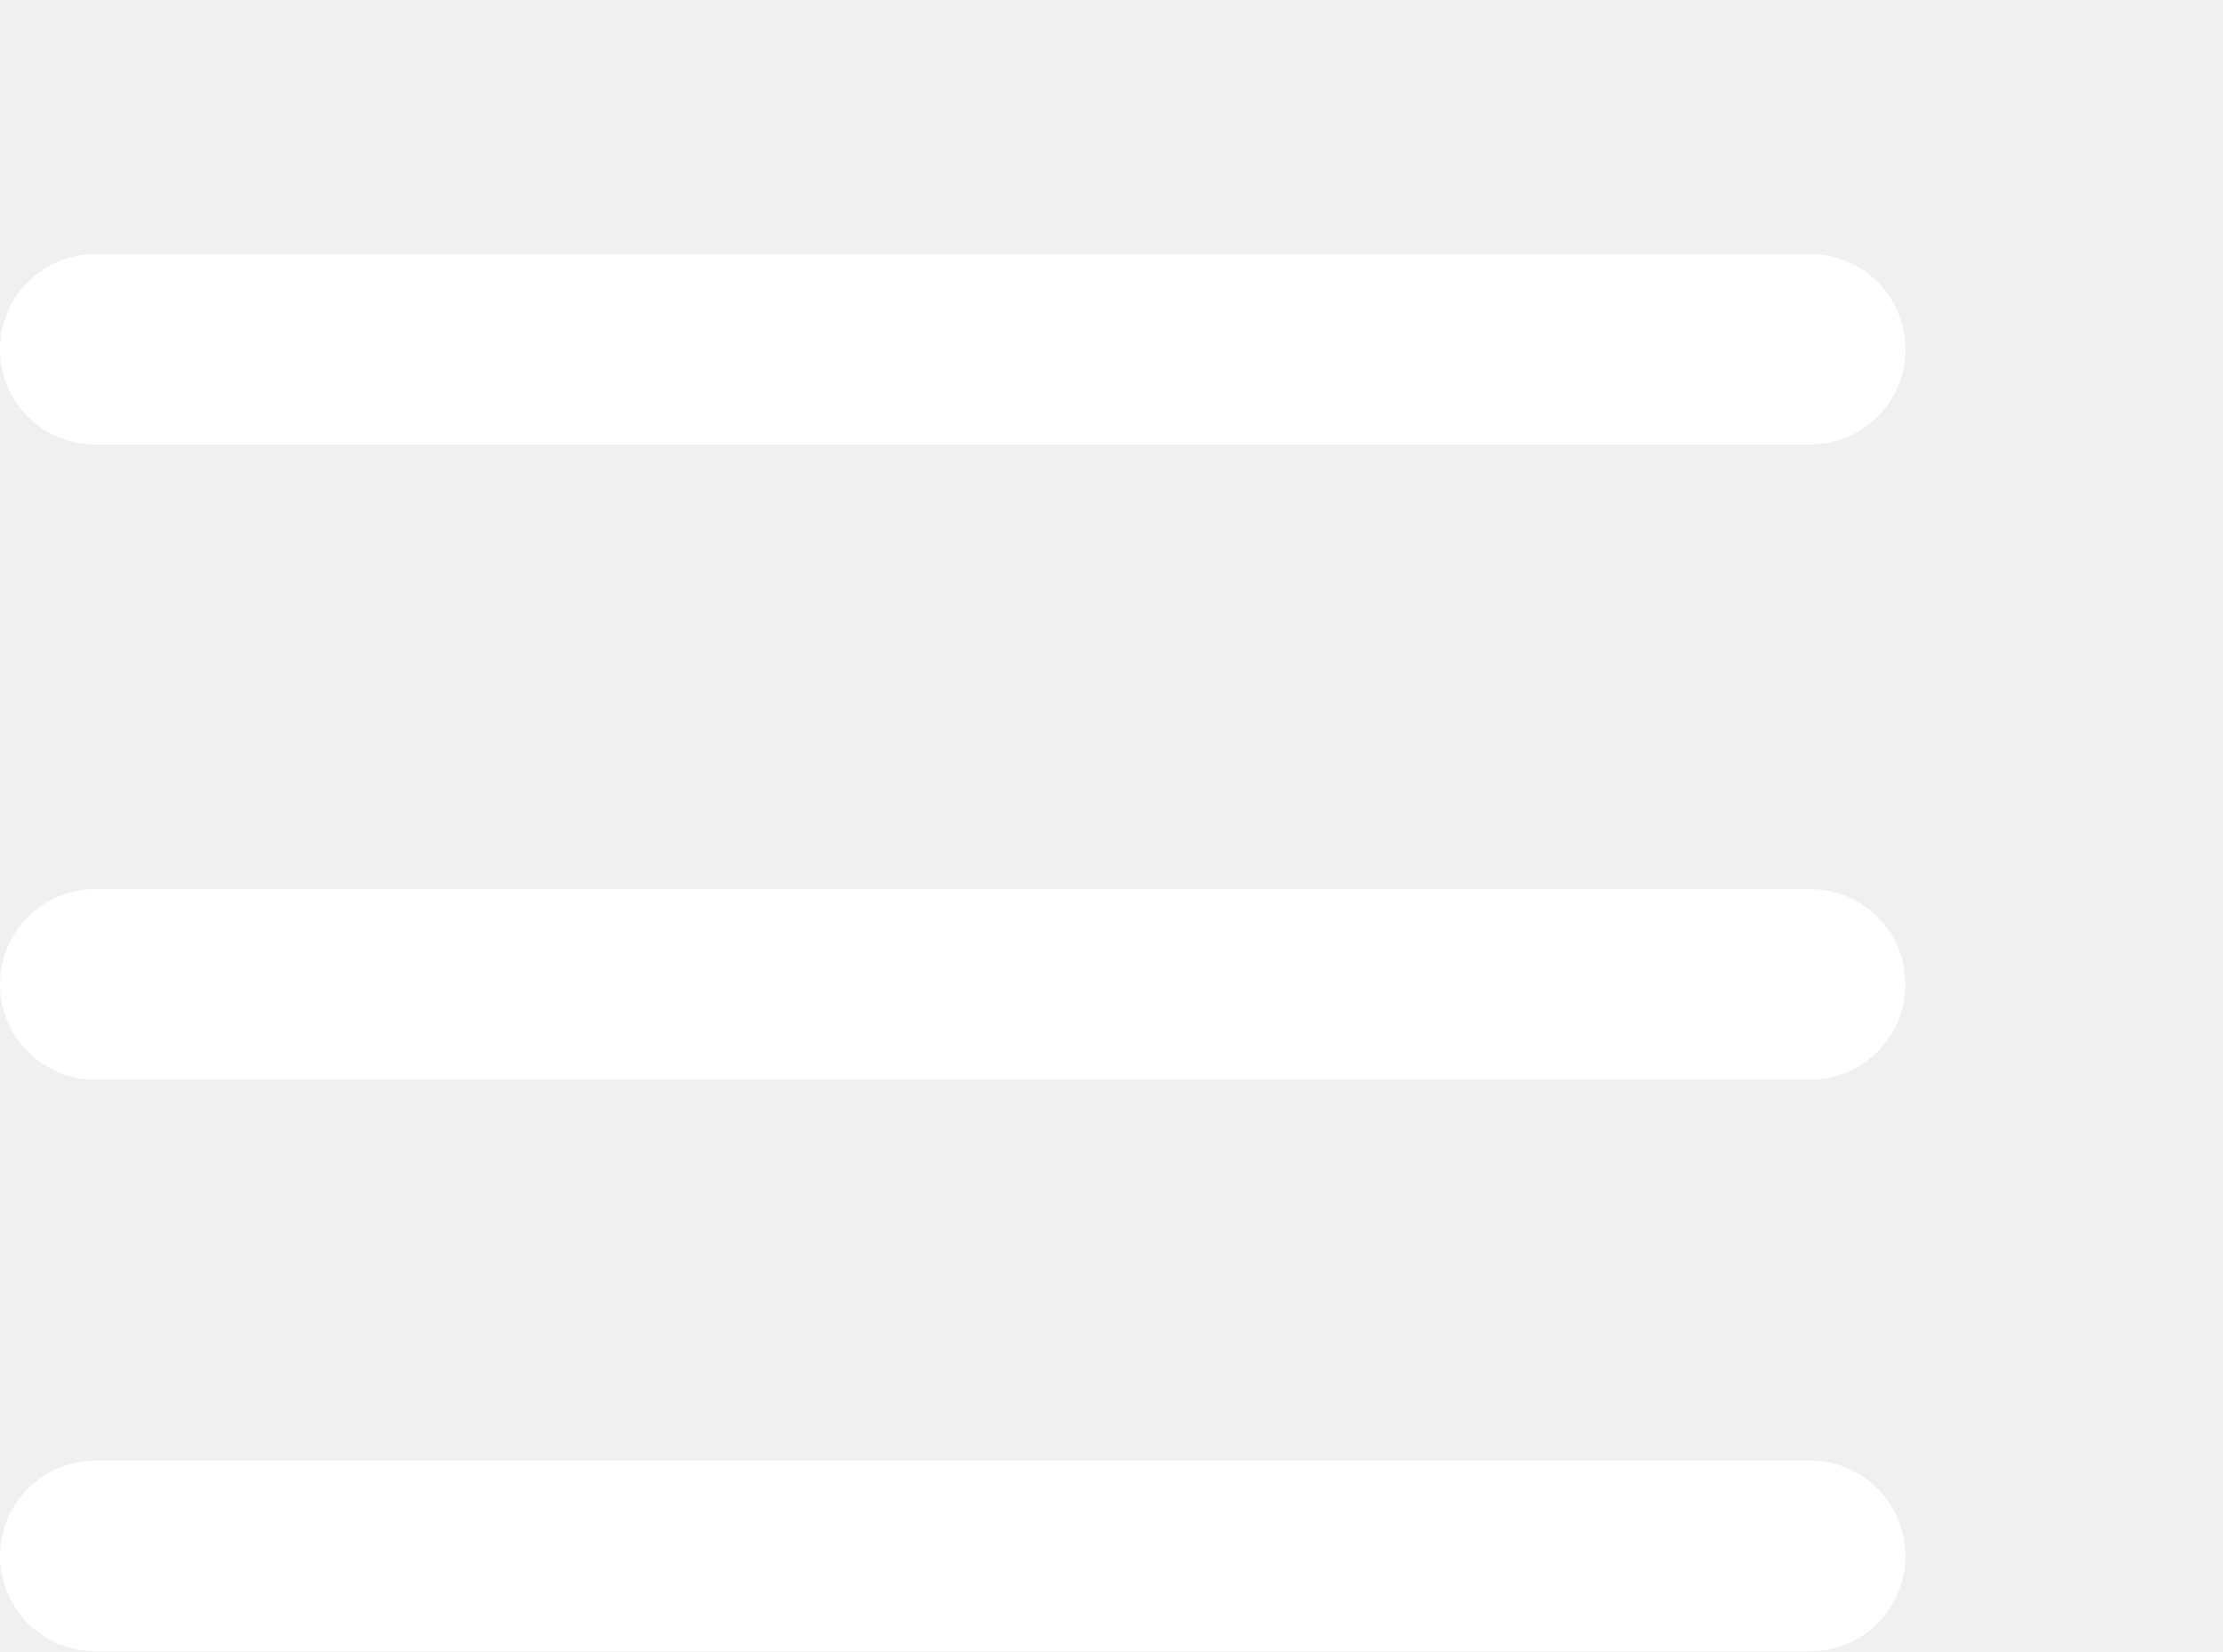
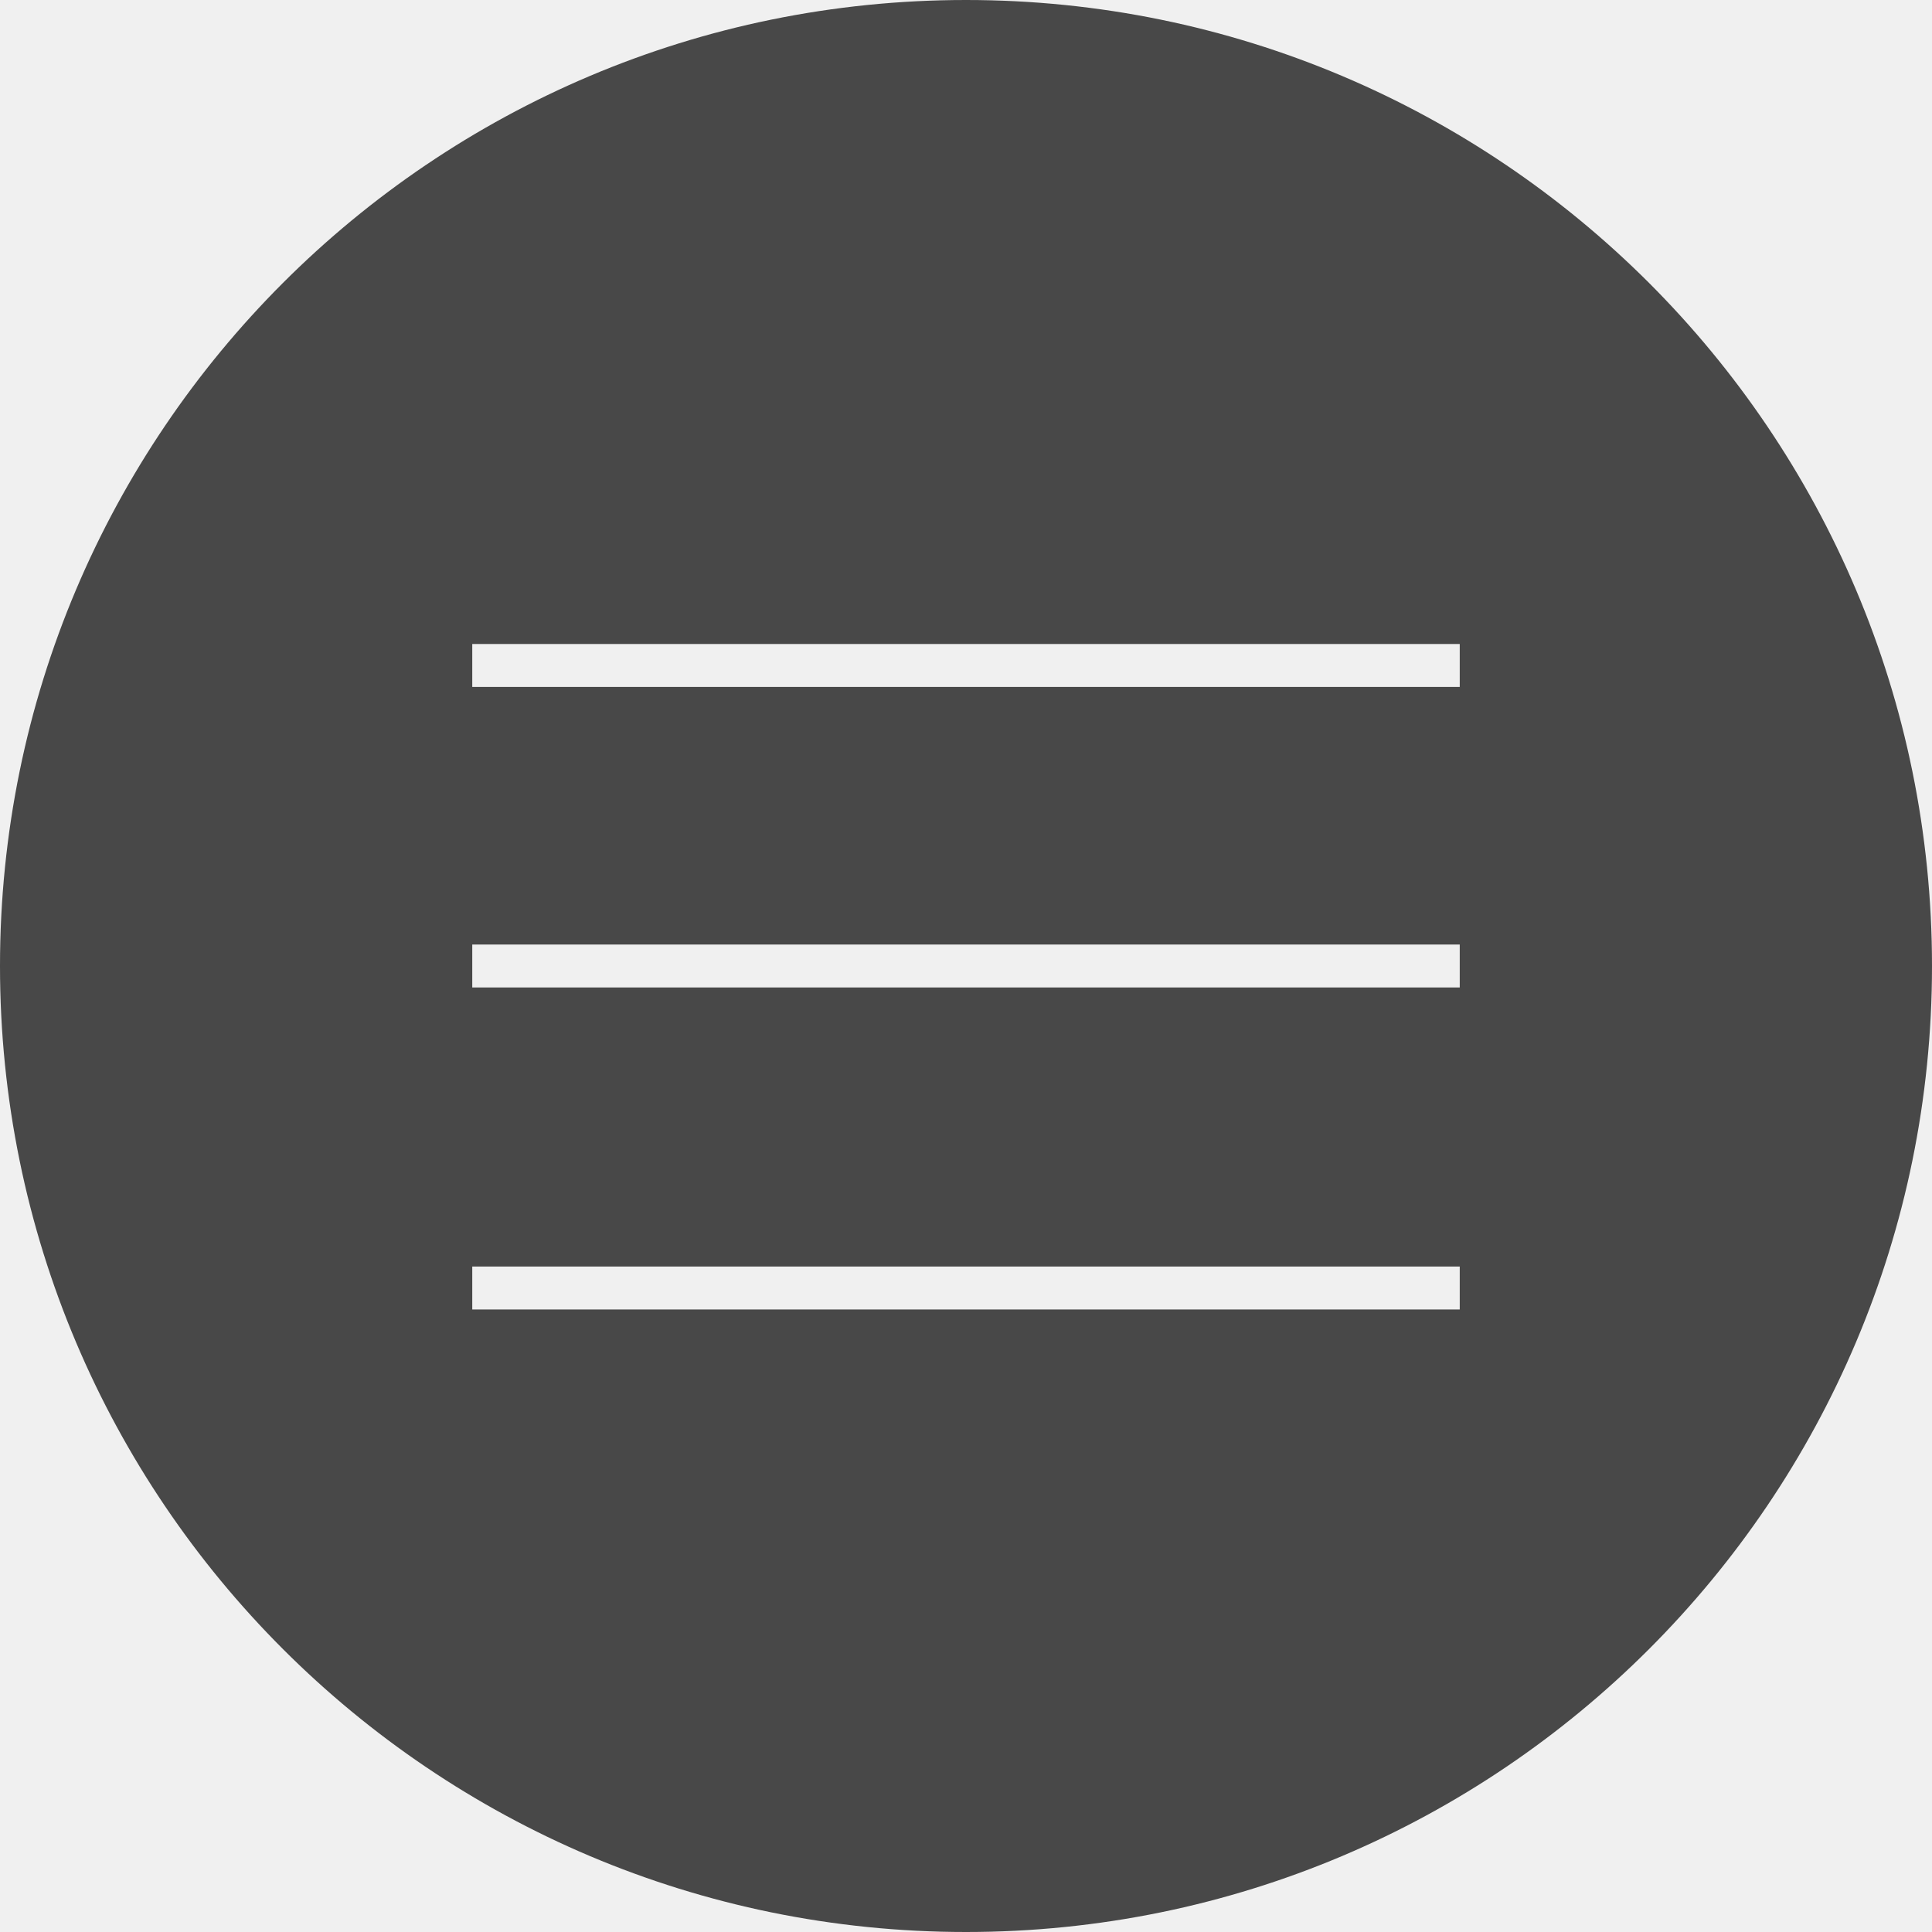
- <svg xmlns="http://www.w3.org/2000/svg" width="35" height="26" viewBox="0 0 35 26" fill="none">
-   <rect y="4" width="30" height="3" rx="1.5" fill="white" />
-   <rect y="14" width="30" height="3" rx="1.5" fill="white" />
-   <rect y="23" width="30" height="3" rx="1.5" fill="white" />
+ <svg xmlns="http://www.w3.org/2000/svg" width="100%" viewBox="0 0 45 45" fill="none">
+   <g filter="url(#filter0_b_1031_1546)">
+     <circle cx="22.5" cy="22.5" r="22.5" fill="#484848" />
+   </g>
+   <line x1="11" y1="15.5" x2="34" y2="15.5" stroke="#F0F0F0" />
+   <line x1="11" y1="22.5" x2="34" y2="22.5" stroke="#F0F0F0" />
+   <path d="M11 30H34" stroke="#F0F0F0" />
+   <defs>
+     <filter id="filter0_b_1031_1546" x="-10" y="-10" width="65" height="65" filterUnits="userSpaceOnUse" color-interpolation-filters="sRGB">
+       <feFlood flood-opacity="0" result="BackgroundImageFix" />
+       <feGaussianBlur in="BackgroundImage" stdDeviation="5" />
+       <feComposite in2="SourceAlpha" operator="in" result="effect1_backgroundBlur_1031_1546" />
+       <feBlend mode="normal" in="SourceGraphic" in2="effect1_backgroundBlur_1031_1546" result="shape" />
+     </filter>
+   </defs>
</svg>
